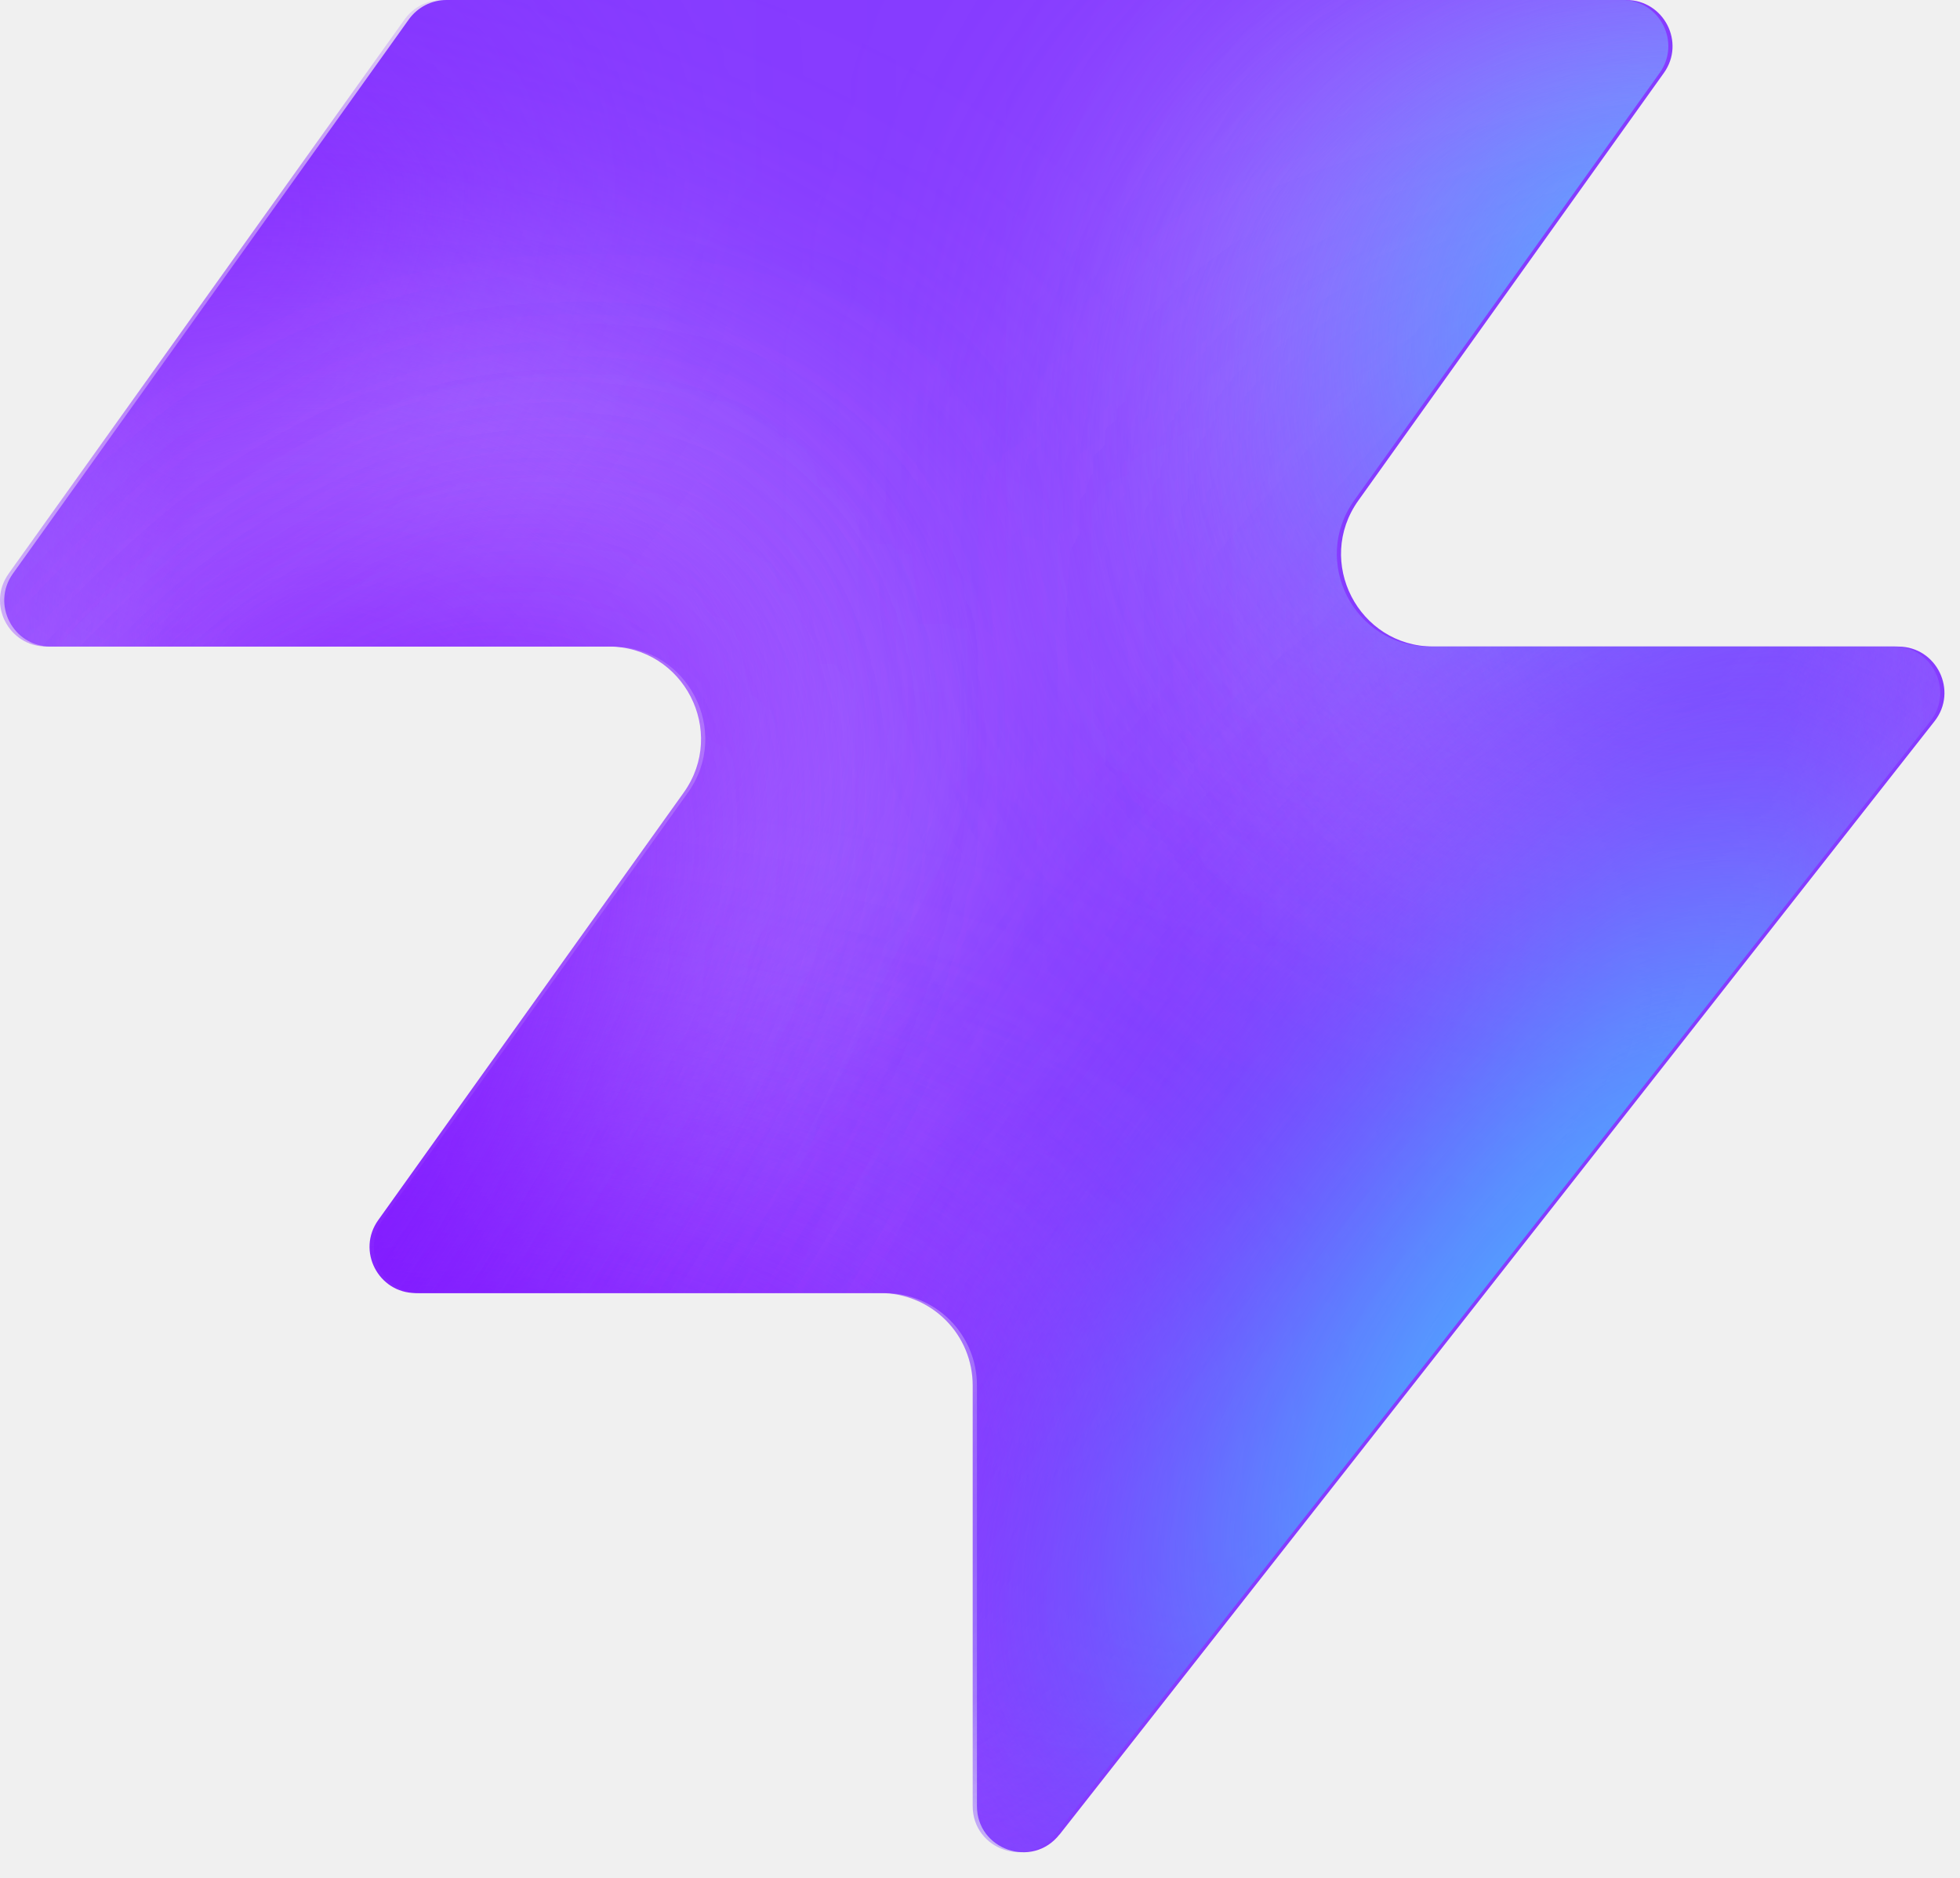
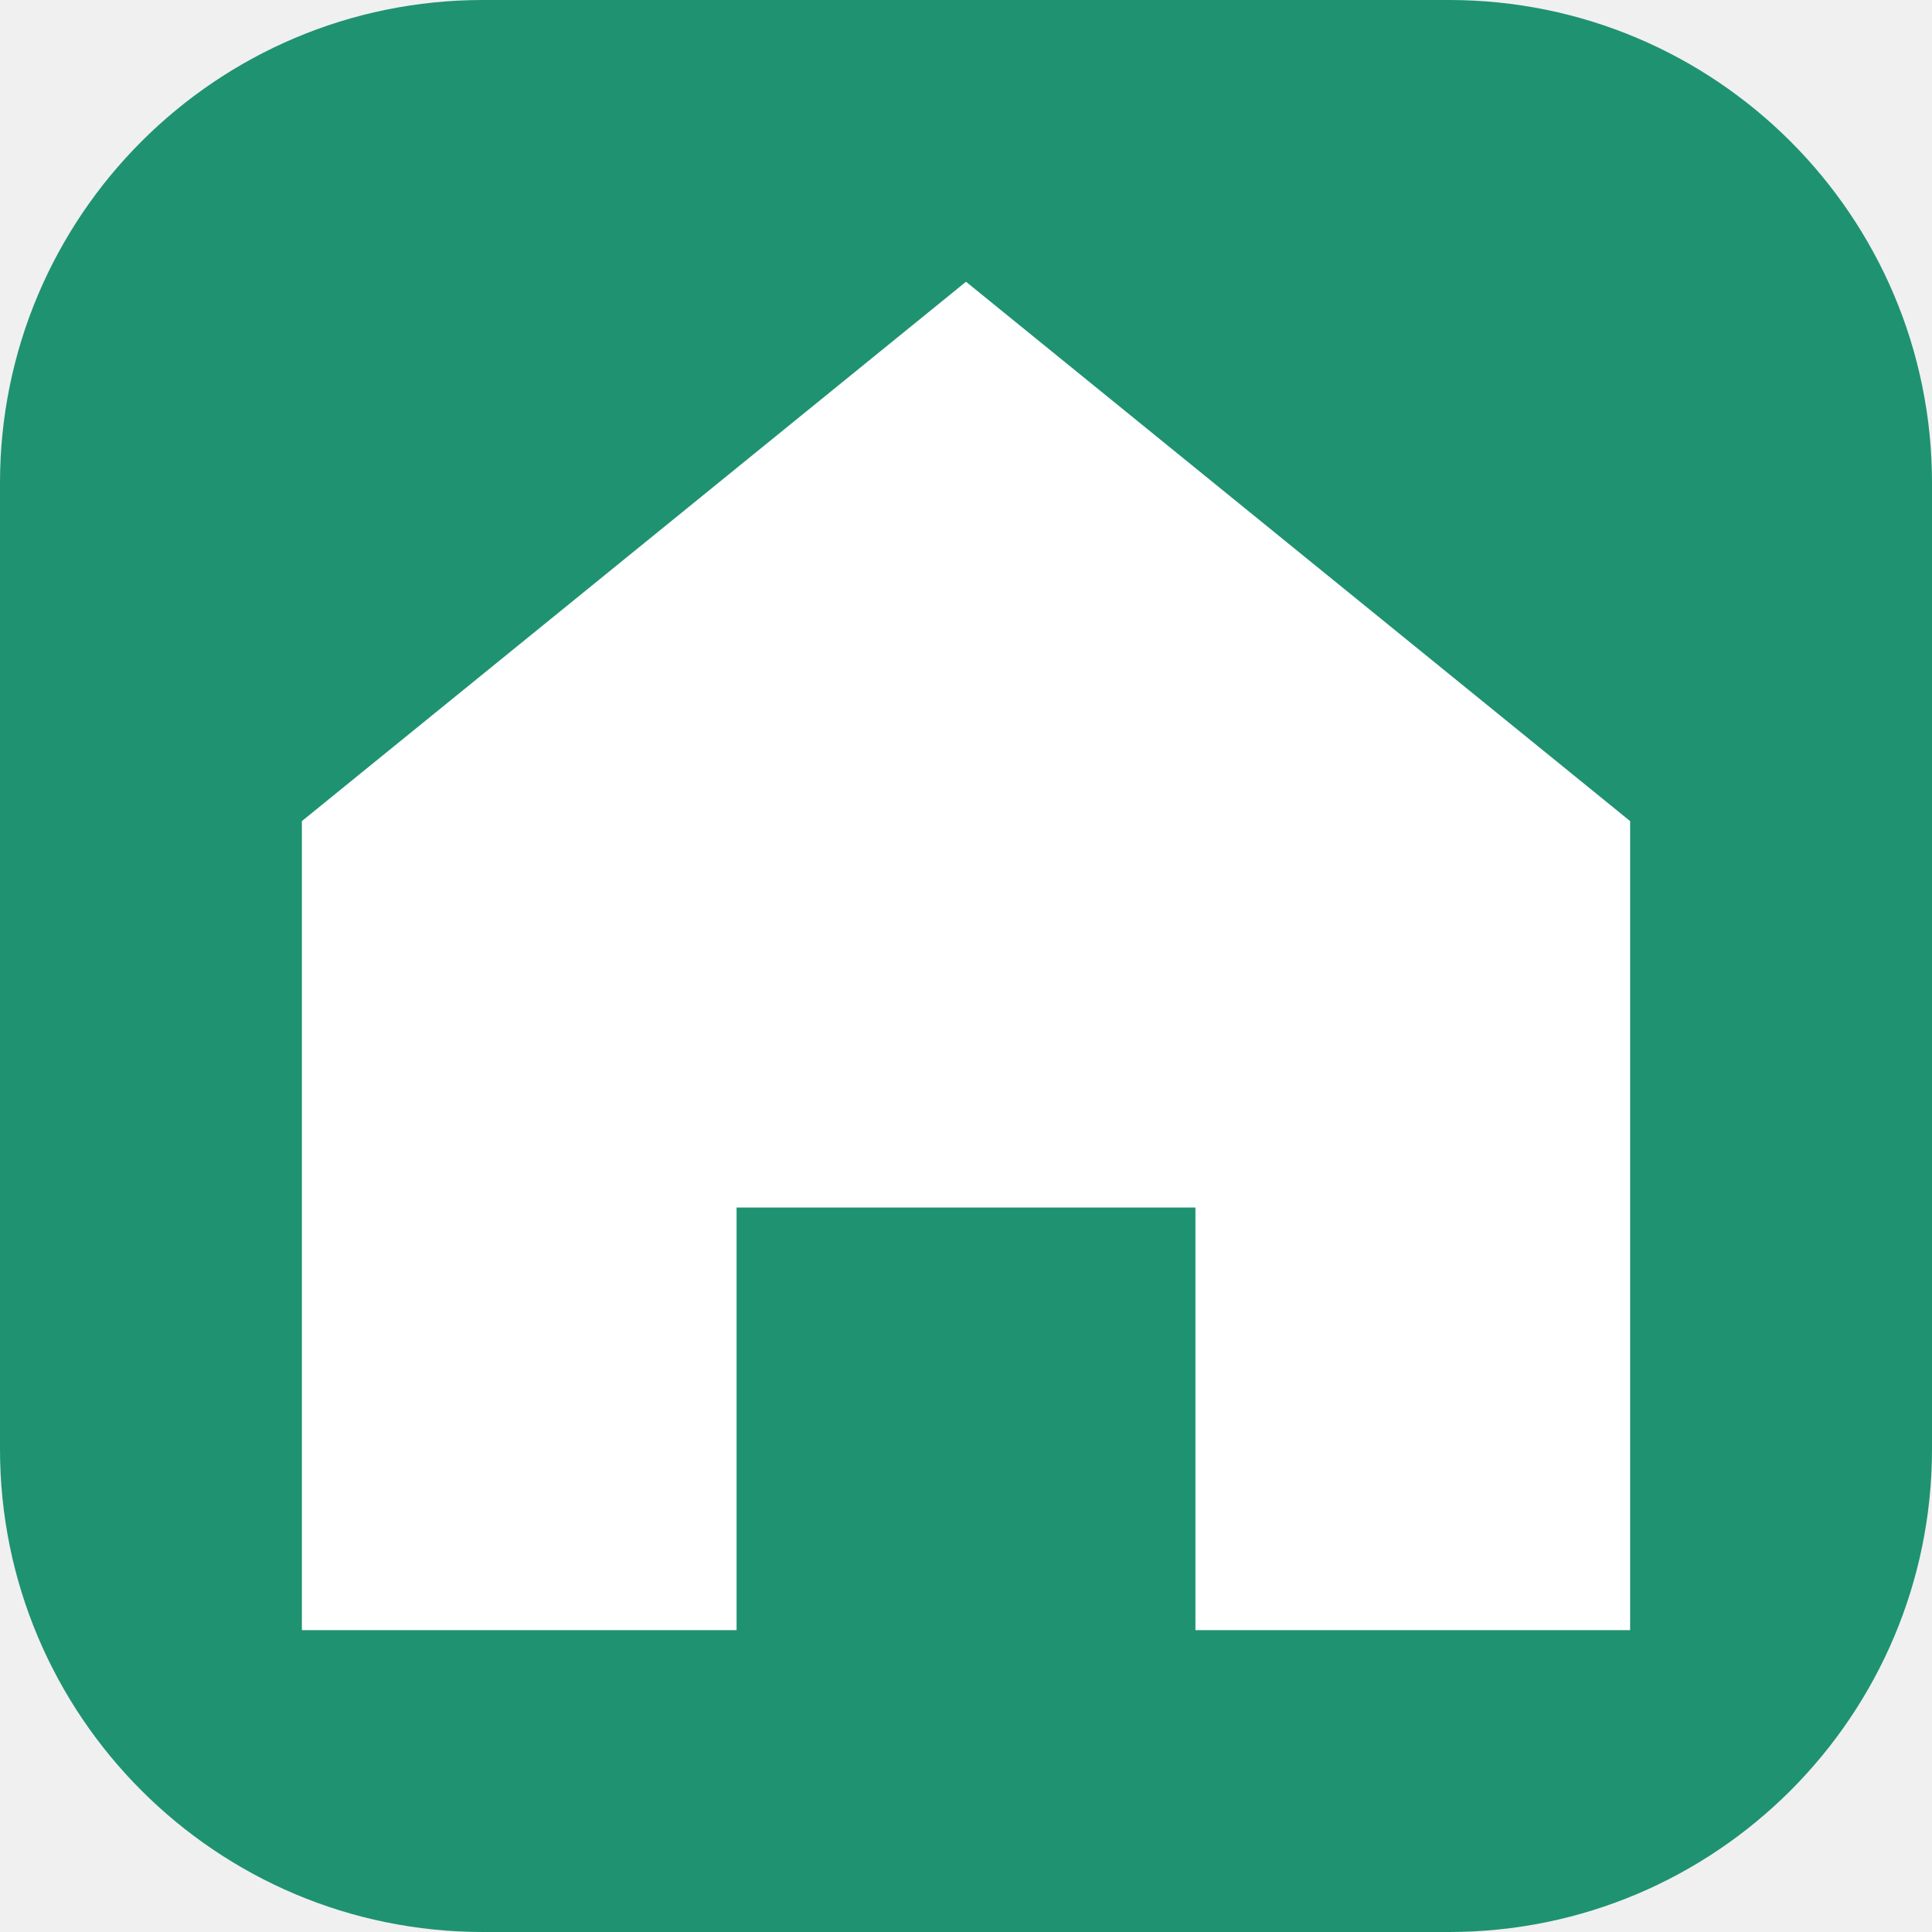
- <svg xmlns="http://www.w3.org/2000/svg" width="48" height="46" fill="none" viewBox="0 0 48 46">
-   <path fill="#863bff" d="M25.946 44.938c-.664.845-2.021.375-2.021-.698V33.937a2.26 2.26 0 0 0-2.262-2.262H10.287c-.92 0-1.456-1.04-.92-1.788l7.48-10.471c1.07-1.497 0-3.578-1.842-3.578H1.237c-.92 0-1.456-1.04-.92-1.788L10.013.474c.214-.297.556-.474.92-.474h28.894c.92 0 1.456 1.04.92 1.788l-7.48 10.471c-1.07 1.498 0 3.579 1.842 3.579h11.377c.943 0 1.473 1.088.89 1.83L25.947 44.94z" style="fill:#863bff;fill:color(display-p3 .525 .23 1);fill-opacity:1" />
-   <mask id="a" width="48" height="46" x="0" y="0" maskUnits="userSpaceOnUse" style="mask-type:alpha">
-     <path fill="#000" d="M25.842 44.938c-.664.844-2.021.375-2.021-.698V33.937a2.26 2.26 0 0 0-2.262-2.262H10.183c-.92 0-1.456-1.04-.92-1.788l7.48-10.471c1.07-1.498 0-3.579-1.842-3.579H1.133c-.92 0-1.456-1.04-.92-1.787L9.91.473c.214-.297.556-.474.92-.474h28.894c.92 0 1.456 1.04.92 1.788l-7.48 10.471c-1.07 1.498 0 3.578 1.842 3.578h11.377c.943 0 1.473 1.088.89 1.832L25.843 44.94z" style="fill:#000;fill-opacity:1" />
-   </mask>
-   <g mask="url(#a)">
-     <g filter="url(#b)">
-       <ellipse cx="5.508" cy="14.704" fill="#ede6ff" rx="5.508" ry="14.704" style="fill:#ede6ff;fill:color(display-p3 .927 .903 1);fill-opacity:1" transform="matrix(.00324 1 1 -.00324 -4.47 31.516)" />
-     </g>
-     <g filter="url(#c)">
-       <ellipse cx="10.399" cy="29.851" fill="#ede6ff" rx="10.399" ry="29.851" style="fill:#ede6ff;fill:color(display-p3 .927 .903 1);fill-opacity:1" transform="matrix(.00324 1 1 -.00324 -39.328 7.883)" />
-     </g>
-     <g filter="url(#d)">
-       <ellipse cx="5.508" cy="30.487" fill="#7e14ff" rx="5.508" ry="30.487" style="fill:#7e14ff;fill:color(display-p3 .492 .077 1);fill-opacity:1" transform="rotate(89.814 -25.913 -14.639)scale(1 -1)" />
-     </g>
-     <g filter="url(#e)">
-       <ellipse cx="5.508" cy="30.599" fill="#7e14ff" rx="5.508" ry="30.599" style="fill:#7e14ff;fill:color(display-p3 .492 .077 1);fill-opacity:1" transform="rotate(89.814 -32.644 -3.334)scale(1 -1)" />
-     </g>
-     <g filter="url(#f)">
-       <ellipse cx="5.508" cy="30.599" fill="#7e14ff" rx="5.508" ry="30.599" style="fill:#7e14ff;fill:color(display-p3 .492 .077 1);fill-opacity:1" transform="matrix(.00324 1 1 -.00324 -34.34 30.47)" />
-     </g>
-     <g filter="url(#g)">
-       <ellipse cx="14.072" cy="22.078" fill="#ede6ff" rx="14.072" ry="22.078" style="fill:#ede6ff;fill:color(display-p3 .927 .903 1);fill-opacity:1" transform="rotate(93.35 24.506 48.493)scale(-1 1)" />
-     </g>
-     <g filter="url(#h)">
-       <ellipse cx="3.47" cy="21.501" fill="#7e14ff" rx="3.47" ry="21.501" style="fill:#7e14ff;fill:color(display-p3 .492 .077 1);fill-opacity:1" transform="rotate(89.009 28.708 47.59)scale(-1 1)" />
-     </g>
-     <g filter="url(#i)">
-       <ellipse cx="3.47" cy="21.501" fill="#7e14ff" rx="3.47" ry="21.501" style="fill:#7e14ff;fill:color(display-p3 .492 .077 1);fill-opacity:1" transform="rotate(89.009 28.708 47.59)scale(-1 1)" />
-     </g>
-     <g filter="url(#j)">
-       <ellipse cx=".387" cy="8.972" fill="#7e14ff" rx="4.407" ry="29.108" style="fill:#7e14ff;fill:color(display-p3 .492 .077 1);fill-opacity:1" transform="rotate(39.51 .387 8.972)" />
-     </g>
-     <g filter="url(#k)">
-       <ellipse cx="47.523" cy="-6.092" fill="#7e14ff" rx="4.407" ry="29.108" style="fill:#7e14ff;fill:color(display-p3 .492 .077 1);fill-opacity:1" transform="rotate(37.892 47.523 -6.092)" />
-     </g>
-     <g filter="url(#l)">
-       <ellipse cx="41.412" cy="6.333" fill="#47bfff" rx="5.971" ry="9.665" style="fill:#47bfff;fill:color(display-p3 .28 .748 1);fill-opacity:1" transform="rotate(37.892 41.412 6.333)" />
-     </g>
-     <g filter="url(#m)">
-       <ellipse cx="-1.879" cy="38.332" fill="#7e14ff" rx="4.407" ry="29.108" style="fill:#7e14ff;fill:color(display-p3 .492 .077 1);fill-opacity:1" transform="rotate(37.892 -1.88 38.332)" />
-     </g>
-     <g filter="url(#n)">
-       <ellipse cx="-1.879" cy="38.332" fill="#7e14ff" rx="4.407" ry="29.108" style="fill:#7e14ff;fill:color(display-p3 .492 .077 1);fill-opacity:1" transform="rotate(37.892 -1.88 38.332)" />
-     </g>
-     <g filter="url(#o)">
-       <ellipse cx="35.651" cy="29.907" fill="#7e14ff" rx="4.407" ry="29.108" style="fill:#7e14ff;fill:color(display-p3 .492 .077 1);fill-opacity:1" transform="rotate(37.892 35.651 29.907)" />
-     </g>
-     <g filter="url(#p)">
-       <ellipse cx="38.418" cy="32.4" fill="#47bfff" rx="5.971" ry="15.297" style="fill:#47bfff;fill:color(display-p3 .28 .748 1);fill-opacity:1" transform="rotate(37.892 38.418 32.4)" />
-     </g>
-   </g>
-   <defs>
-     <filter id="b" width="60.045" height="41.654" x="-19.77" y="16.149" color-interpolation-filters="sRGB" filterUnits="userSpaceOnUse">
-       <feFlood flood-opacity="0" result="BackgroundImageFix" />
-       <feBlend in="SourceGraphic" in2="BackgroundImageFix" result="shape" />
-       <feGaussianBlur result="effect1_foregroundBlur_2002_17158" stdDeviation="7.659" />
-     </filter>
-     <filter id="c" width="90.34" height="51.437" x="-54.613" y="-7.533" color-interpolation-filters="sRGB" filterUnits="userSpaceOnUse">
-       <feFlood flood-opacity="0" result="BackgroundImageFix" />
-       <feBlend in="SourceGraphic" in2="BackgroundImageFix" result="shape" />
-       <feGaussianBlur result="effect1_foregroundBlur_2002_17158" stdDeviation="7.659" />
-     </filter>
-     <filter id="d" width="79.355" height="29.4" x="-49.64" y="2.03" color-interpolation-filters="sRGB" filterUnits="userSpaceOnUse">
-       <feFlood flood-opacity="0" result="BackgroundImageFix" />
-       <feBlend in="SourceGraphic" in2="BackgroundImageFix" result="shape" />
-       <feGaussianBlur result="effect1_foregroundBlur_2002_17158" stdDeviation="4.596" />
-     </filter>
-     <filter id="e" width="79.579" height="29.4" x="-45.045" y="20.029" color-interpolation-filters="sRGB" filterUnits="userSpaceOnUse">
-       <feFlood flood-opacity="0" result="BackgroundImageFix" />
-       <feBlend in="SourceGraphic" in2="BackgroundImageFix" result="shape" />
-       <feGaussianBlur result="effect1_foregroundBlur_2002_17158" stdDeviation="4.596" />
-     </filter>
-     <filter id="f" width="79.579" height="29.4" x="-43.513" y="21.178" color-interpolation-filters="sRGB" filterUnits="userSpaceOnUse">
-       <feFlood flood-opacity="0" result="BackgroundImageFix" />
-       <feBlend in="SourceGraphic" in2="BackgroundImageFix" result="shape" />
-       <feGaussianBlur result="effect1_foregroundBlur_2002_17158" stdDeviation="4.596" />
-     </filter>
-     <filter id="g" width="74.749" height="58.852" x="15.756" y="-17.901" color-interpolation-filters="sRGB" filterUnits="userSpaceOnUse">
-       <feFlood flood-opacity="0" result="BackgroundImageFix" />
-       <feBlend in="SourceGraphic" in2="BackgroundImageFix" result="shape" />
-       <feGaussianBlur result="effect1_foregroundBlur_2002_17158" stdDeviation="7.659" />
-     </filter>
-     <filter id="h" width="61.377" height="25.362" x="23.548" y="2.284" color-interpolation-filters="sRGB" filterUnits="userSpaceOnUse">
-       <feFlood flood-opacity="0" result="BackgroundImageFix" />
-       <feBlend in="SourceGraphic" in2="BackgroundImageFix" result="shape" />
-       <feGaussianBlur result="effect1_foregroundBlur_2002_17158" stdDeviation="4.596" />
-     </filter>
-     <filter id="i" width="61.377" height="25.362" x="23.548" y="2.284" color-interpolation-filters="sRGB" filterUnits="userSpaceOnUse">
-       <feFlood flood-opacity="0" result="BackgroundImageFix" />
-       <feBlend in="SourceGraphic" in2="BackgroundImageFix" result="shape" />
-       <feGaussianBlur result="effect1_foregroundBlur_2002_17158" stdDeviation="4.596" />
-     </filter>
-     <filter id="j" width="56.045" height="63.649" x="-27.636" y="-22.853" color-interpolation-filters="sRGB" filterUnits="userSpaceOnUse">
-       <feFlood flood-opacity="0" result="BackgroundImageFix" />
-       <feBlend in="SourceGraphic" in2="BackgroundImageFix" result="shape" />
-       <feGaussianBlur result="effect1_foregroundBlur_2002_17158" stdDeviation="4.596" />
-     </filter>
-     <filter id="k" width="54.814" height="64.646" x="20.116" y="-38.415" color-interpolation-filters="sRGB" filterUnits="userSpaceOnUse">
-       <feFlood flood-opacity="0" result="BackgroundImageFix" />
-       <feBlend in="SourceGraphic" in2="BackgroundImageFix" result="shape" />
-       <feGaussianBlur result="effect1_foregroundBlur_2002_17158" stdDeviation="4.596" />
-     </filter>
-     <filter id="l" width="33.541" height="35.313" x="24.641" y="-11.323" color-interpolation-filters="sRGB" filterUnits="userSpaceOnUse">
-       <feFlood flood-opacity="0" result="BackgroundImageFix" />
-       <feBlend in="SourceGraphic" in2="BackgroundImageFix" result="shape" />
-       <feGaussianBlur result="effect1_foregroundBlur_2002_17158" stdDeviation="4.596" />
-     </filter>
-     <filter id="m" width="54.814" height="64.646" x="-29.286" y="6.009" color-interpolation-filters="sRGB" filterUnits="userSpaceOnUse">
-       <feFlood flood-opacity="0" result="BackgroundImageFix" />
-       <feBlend in="SourceGraphic" in2="BackgroundImageFix" result="shape" />
-       <feGaussianBlur result="effect1_foregroundBlur_2002_17158" stdDeviation="4.596" />
-     </filter>
-     <filter id="n" width="54.814" height="64.646" x="-29.286" y="6.009" color-interpolation-filters="sRGB" filterUnits="userSpaceOnUse">
-       <feFlood flood-opacity="0" result="BackgroundImageFix" />
-       <feBlend in="SourceGraphic" in2="BackgroundImageFix" result="shape" />
-       <feGaussianBlur result="effect1_foregroundBlur_2002_17158" stdDeviation="4.596" />
-     </filter>
-     <filter id="o" width="54.814" height="64.646" x="8.244" y="-2.416" color-interpolation-filters="sRGB" filterUnits="userSpaceOnUse">
-       <feFlood flood-opacity="0" result="BackgroundImageFix" />
-       <feBlend in="SourceGraphic" in2="BackgroundImageFix" result="shape" />
-       <feGaussianBlur result="effect1_foregroundBlur_2002_17158" stdDeviation="4.596" />
-     </filter>
-     <filter id="p" width="39.409" height="43.623" x="18.713" y="10.588" color-interpolation-filters="sRGB" filterUnits="userSpaceOnUse">
-       <feFlood flood-opacity="0" result="BackgroundImageFix" />
-       <feBlend in="SourceGraphic" in2="BackgroundImageFix" result="shape" />
-       <feGaussianBlur result="effect1_foregroundBlur_2002_17158" stdDeviation="4.596" />
-     </filter>
-   </defs>
+ <svg xmlns="http://www.w3.org/2000/svg" viewBox="0 0 24 24" width="24" height="24">
+   <rect width="24" height="24" rx="6" fill="#1f9271" />
+   <path fill="#ffffff" d="M12 3.5 3.75 10.2v10.05h5.4V15h5.7v5.25h5.4V10.2z" />
</svg>
